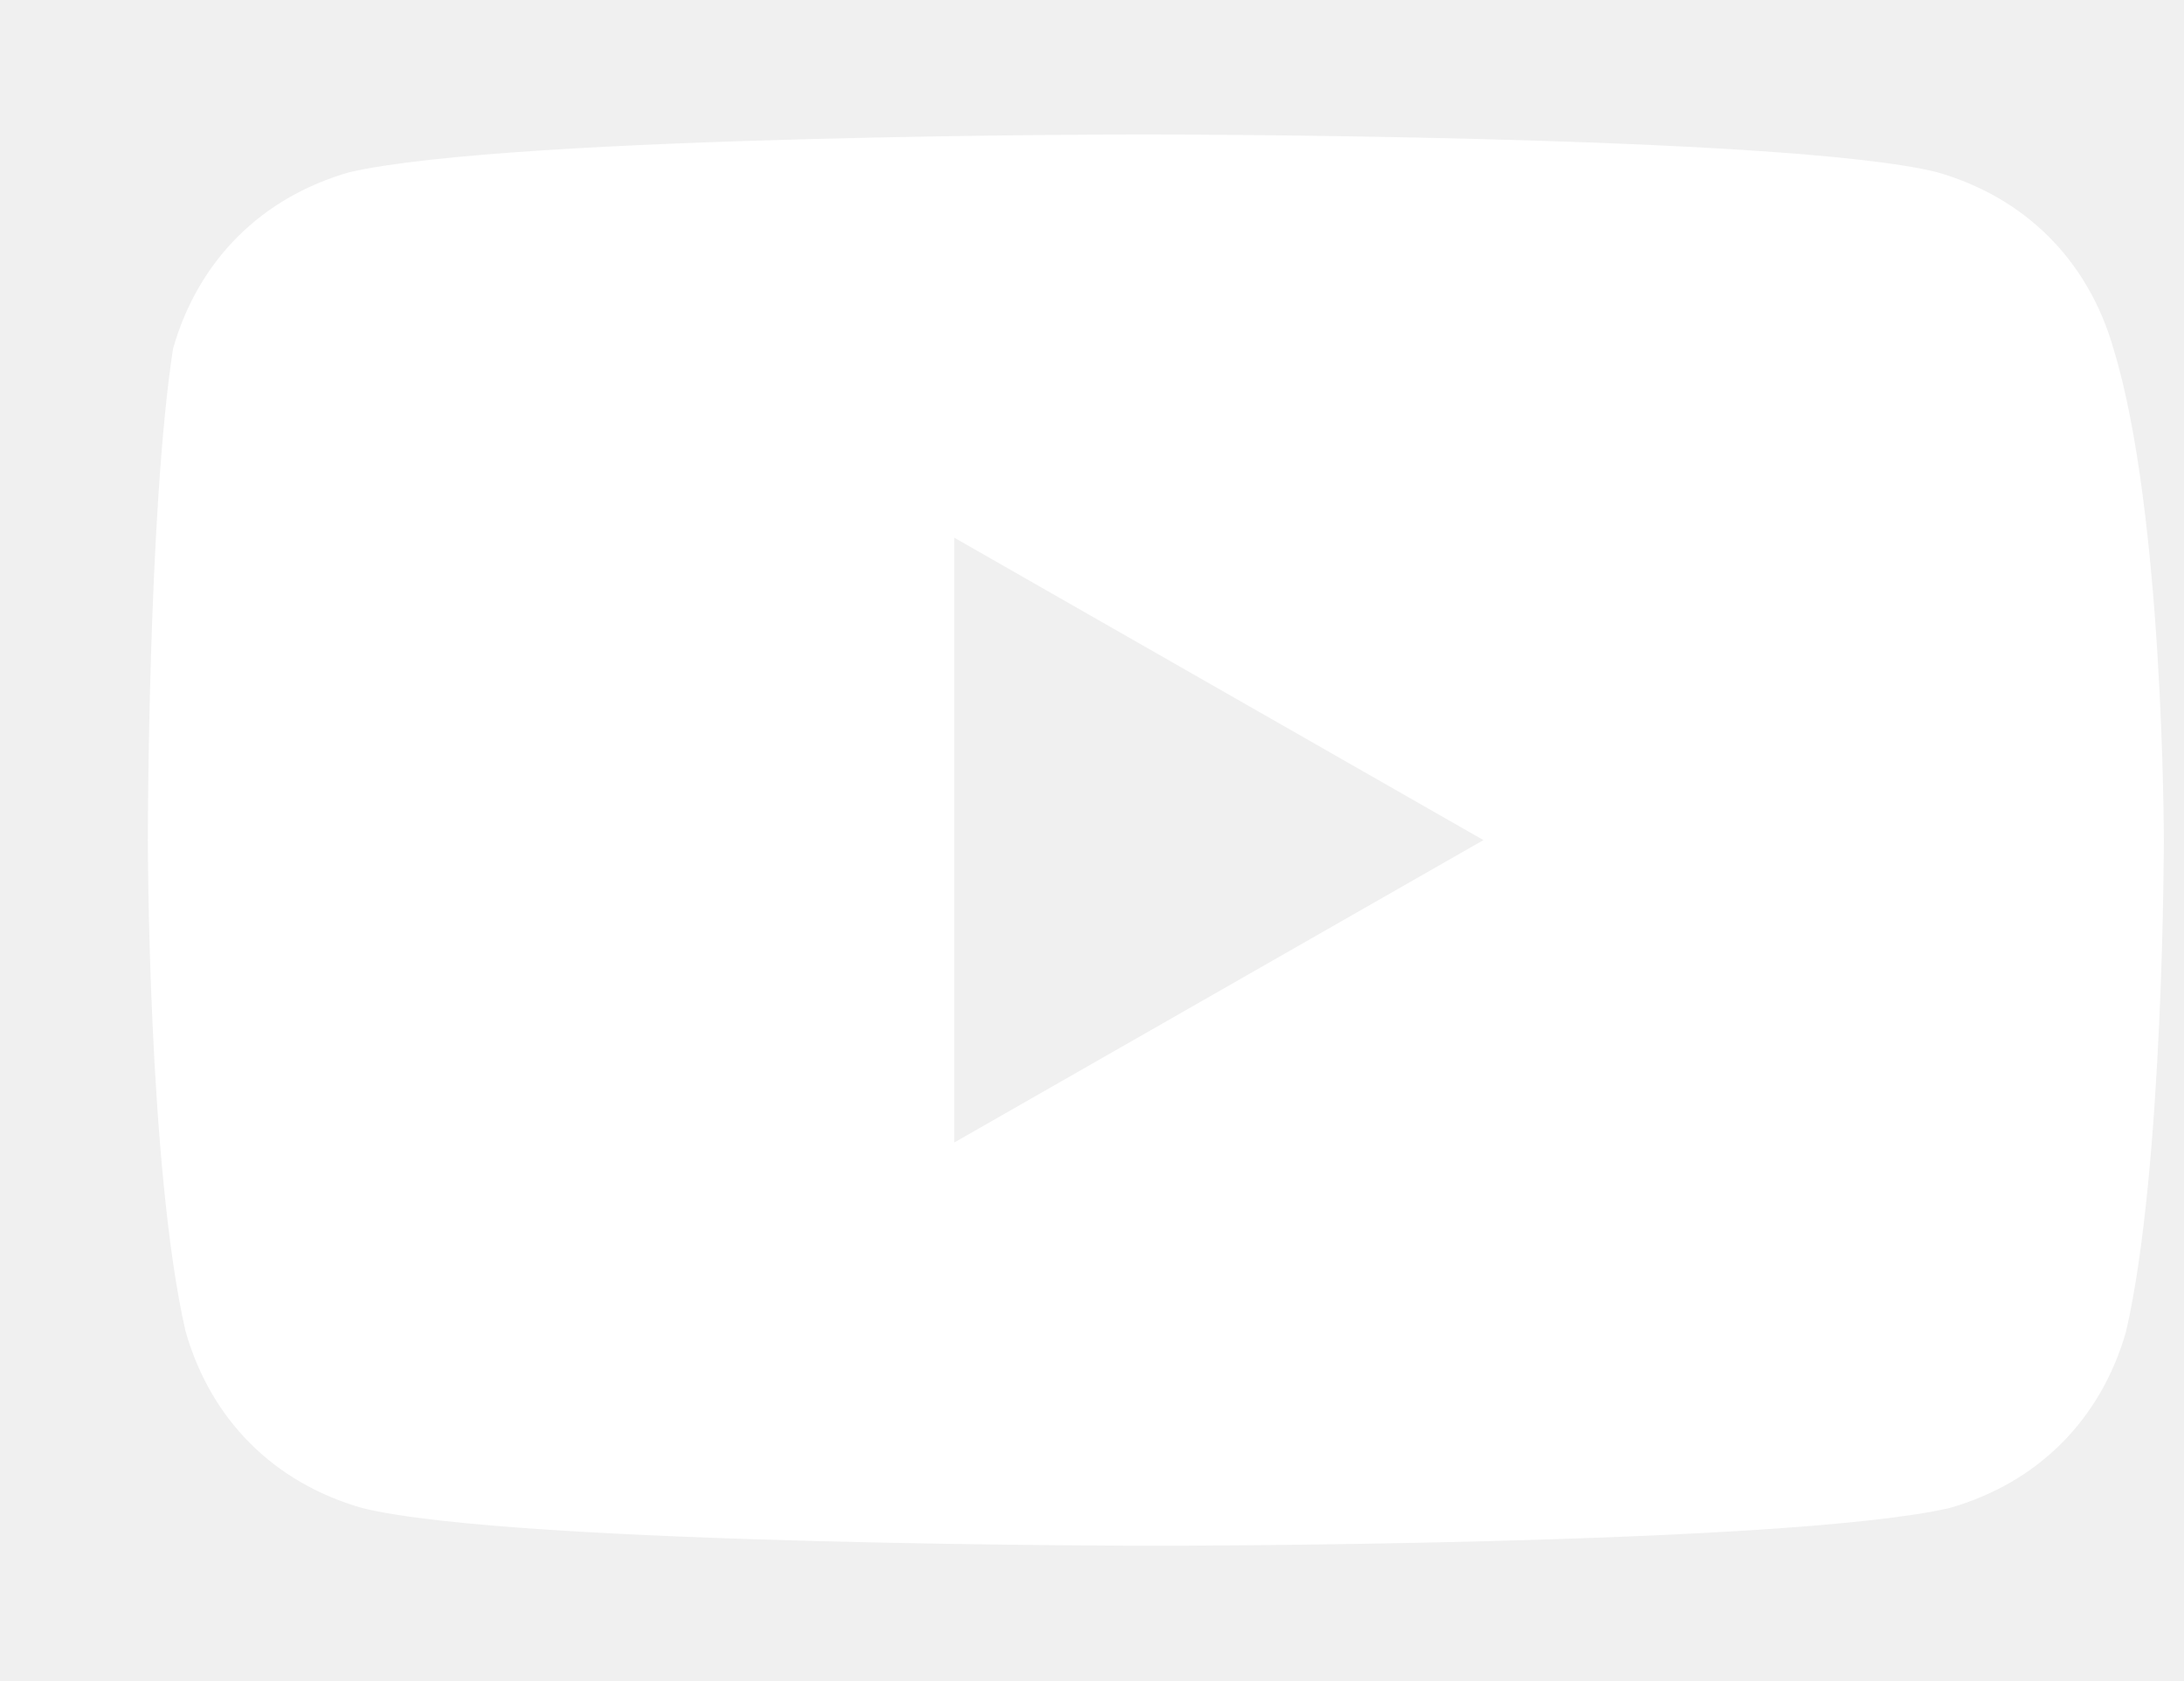
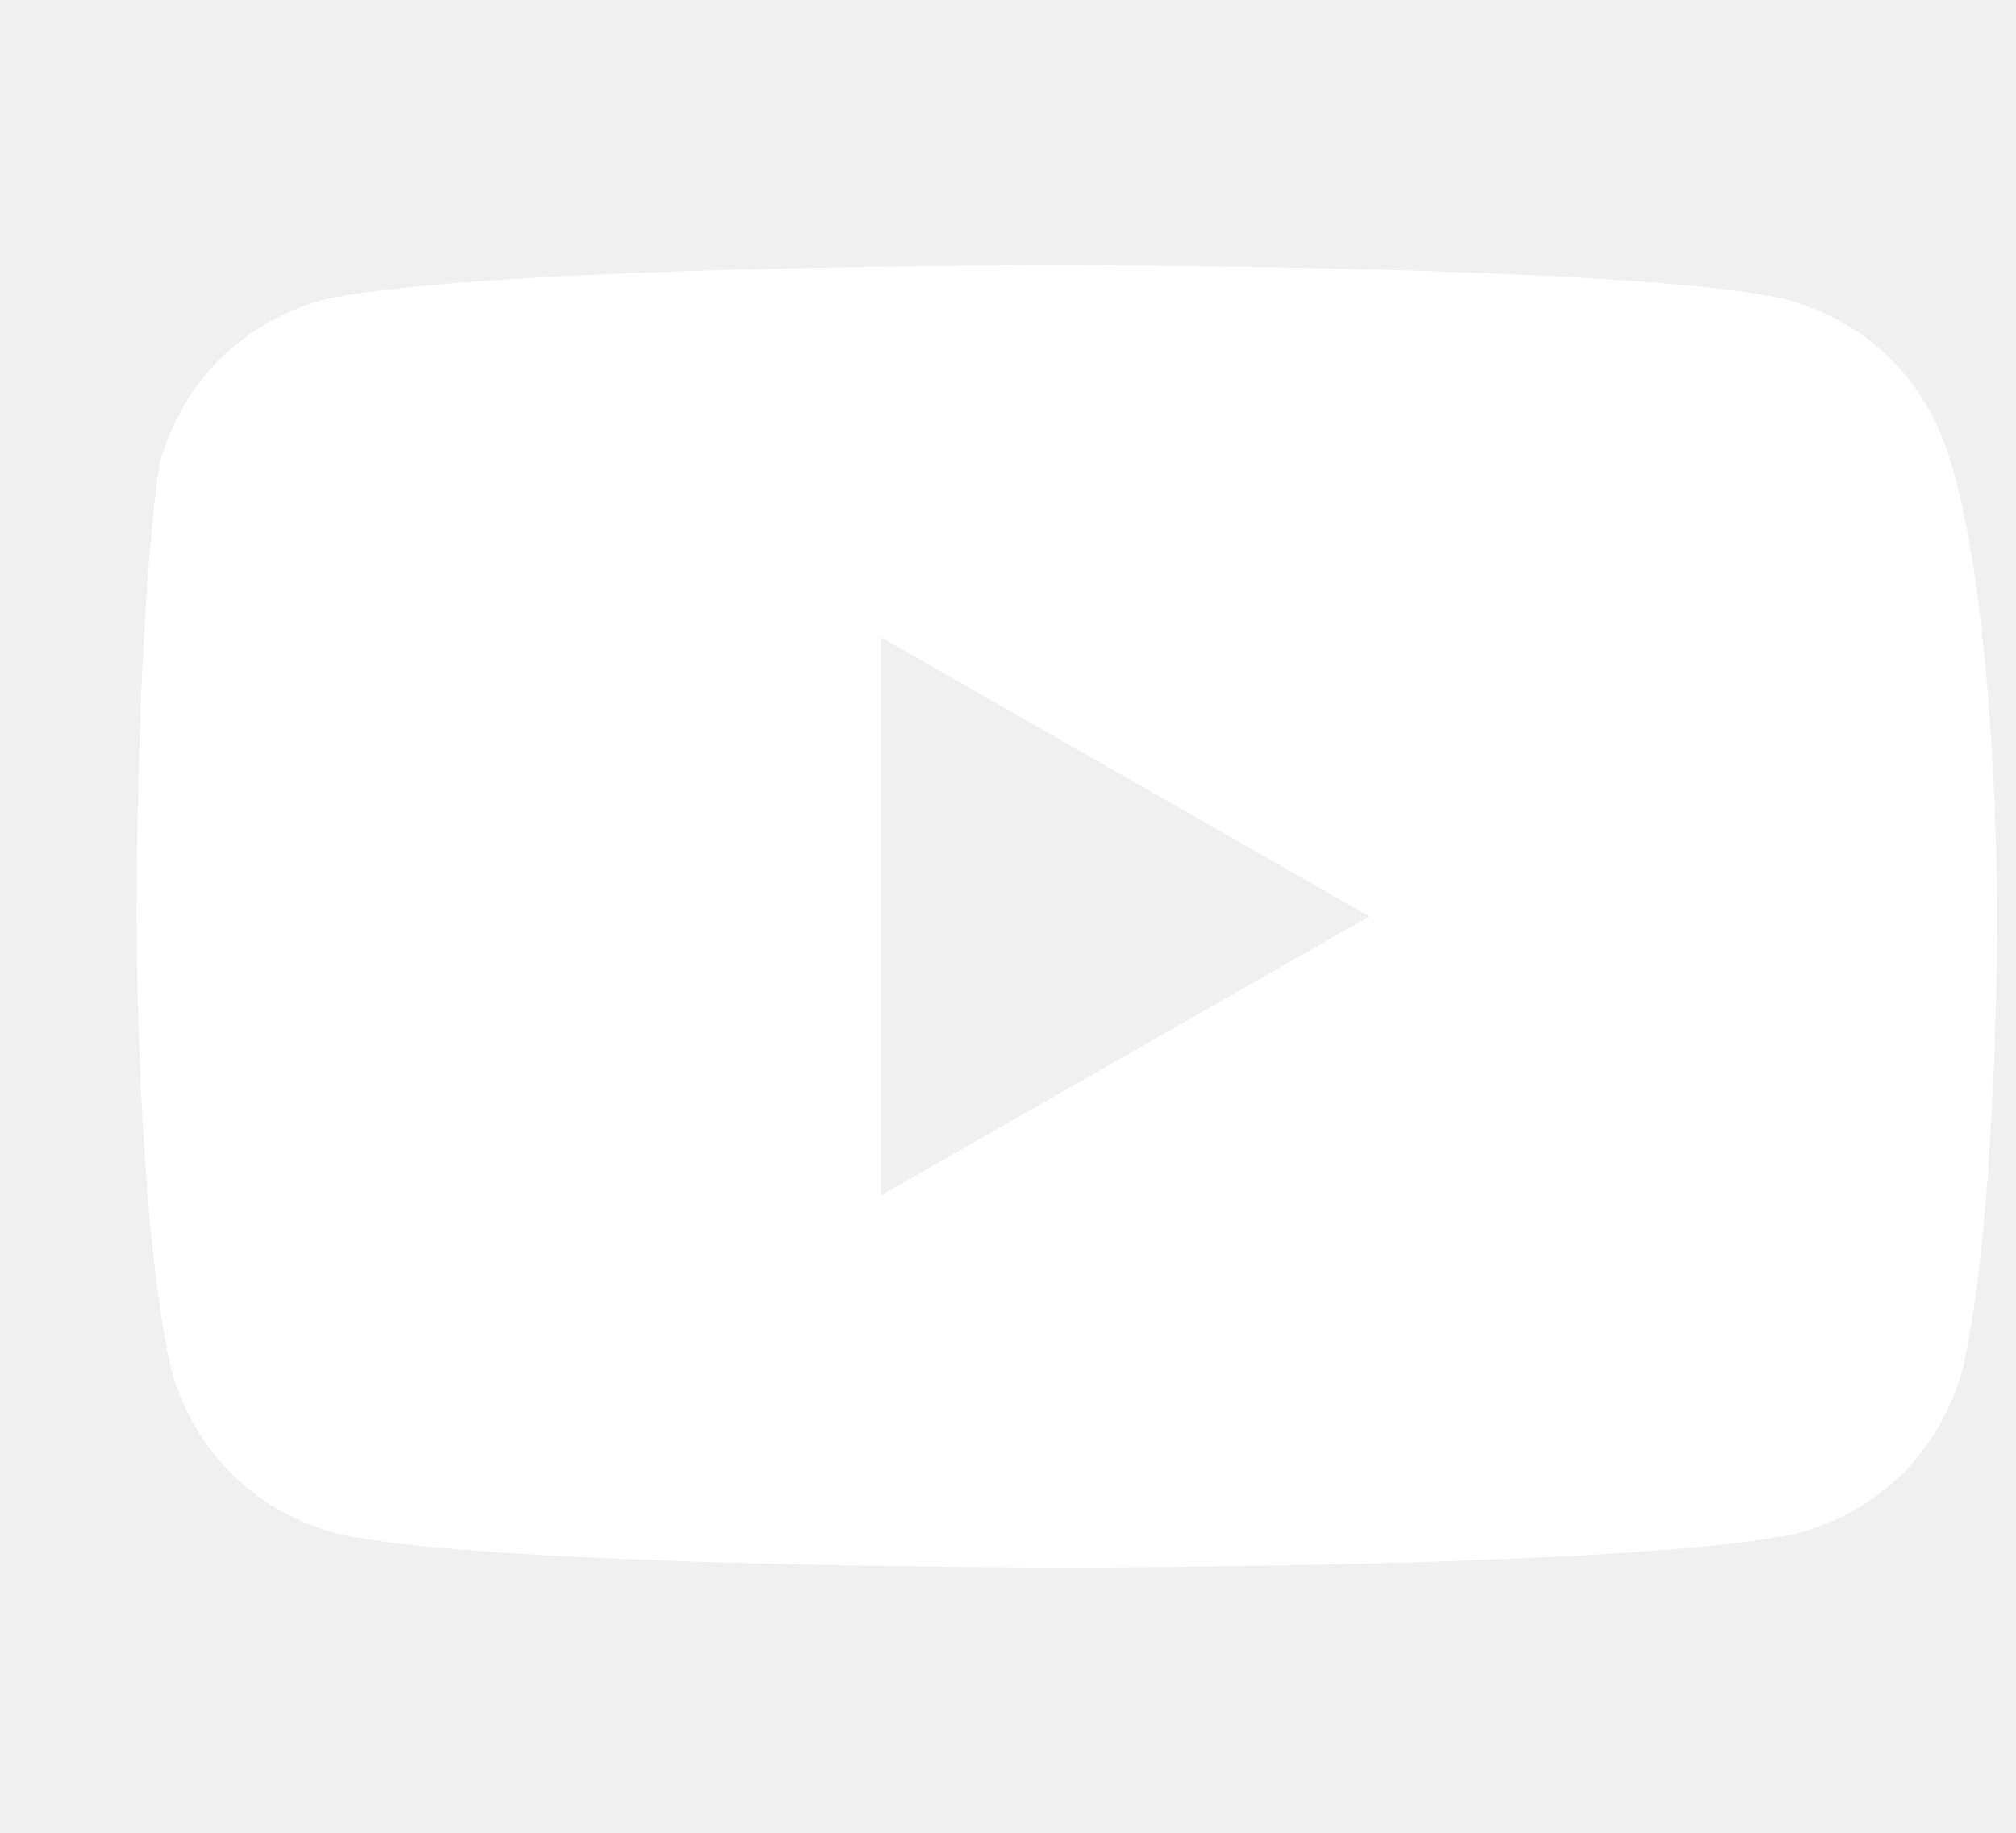
- <svg xmlns="http://www.w3.org/2000/svg" width="13" height="10" viewBox="0 0 13 10" fill="none">
+ <svg xmlns="http://www.w3.org/2000/svg" width="11" height="10" viewBox="0 0 13 10" fill="none">
  <path d="M12.58 2.075C12.43 1.55 12.055 1.175 11.53 1.025C10.63 0.8 6.805 0.8 6.805 0.8C6.805 0.8 3.055 0.8 2.08 1.025C1.555 1.175 1.18 1.55 1.03 2.075C0.88 3.05 0.88 5 0.88 5C0.88 5 0.88 6.95 1.105 7.925C1.255 8.45 1.63 8.825 2.155 8.975C3.055 9.2 6.88 9.2 6.88 9.2C6.88 9.2 10.63 9.2 11.605 8.975C12.13 8.825 12.505 8.45 12.655 7.925C12.88 6.95 12.88 5 12.88 5C12.88 5 12.88 3.05 12.58 2.075ZM5.68 6.8V3.2L8.83 5L5.68 6.8Z" fill="white" />
</svg>
